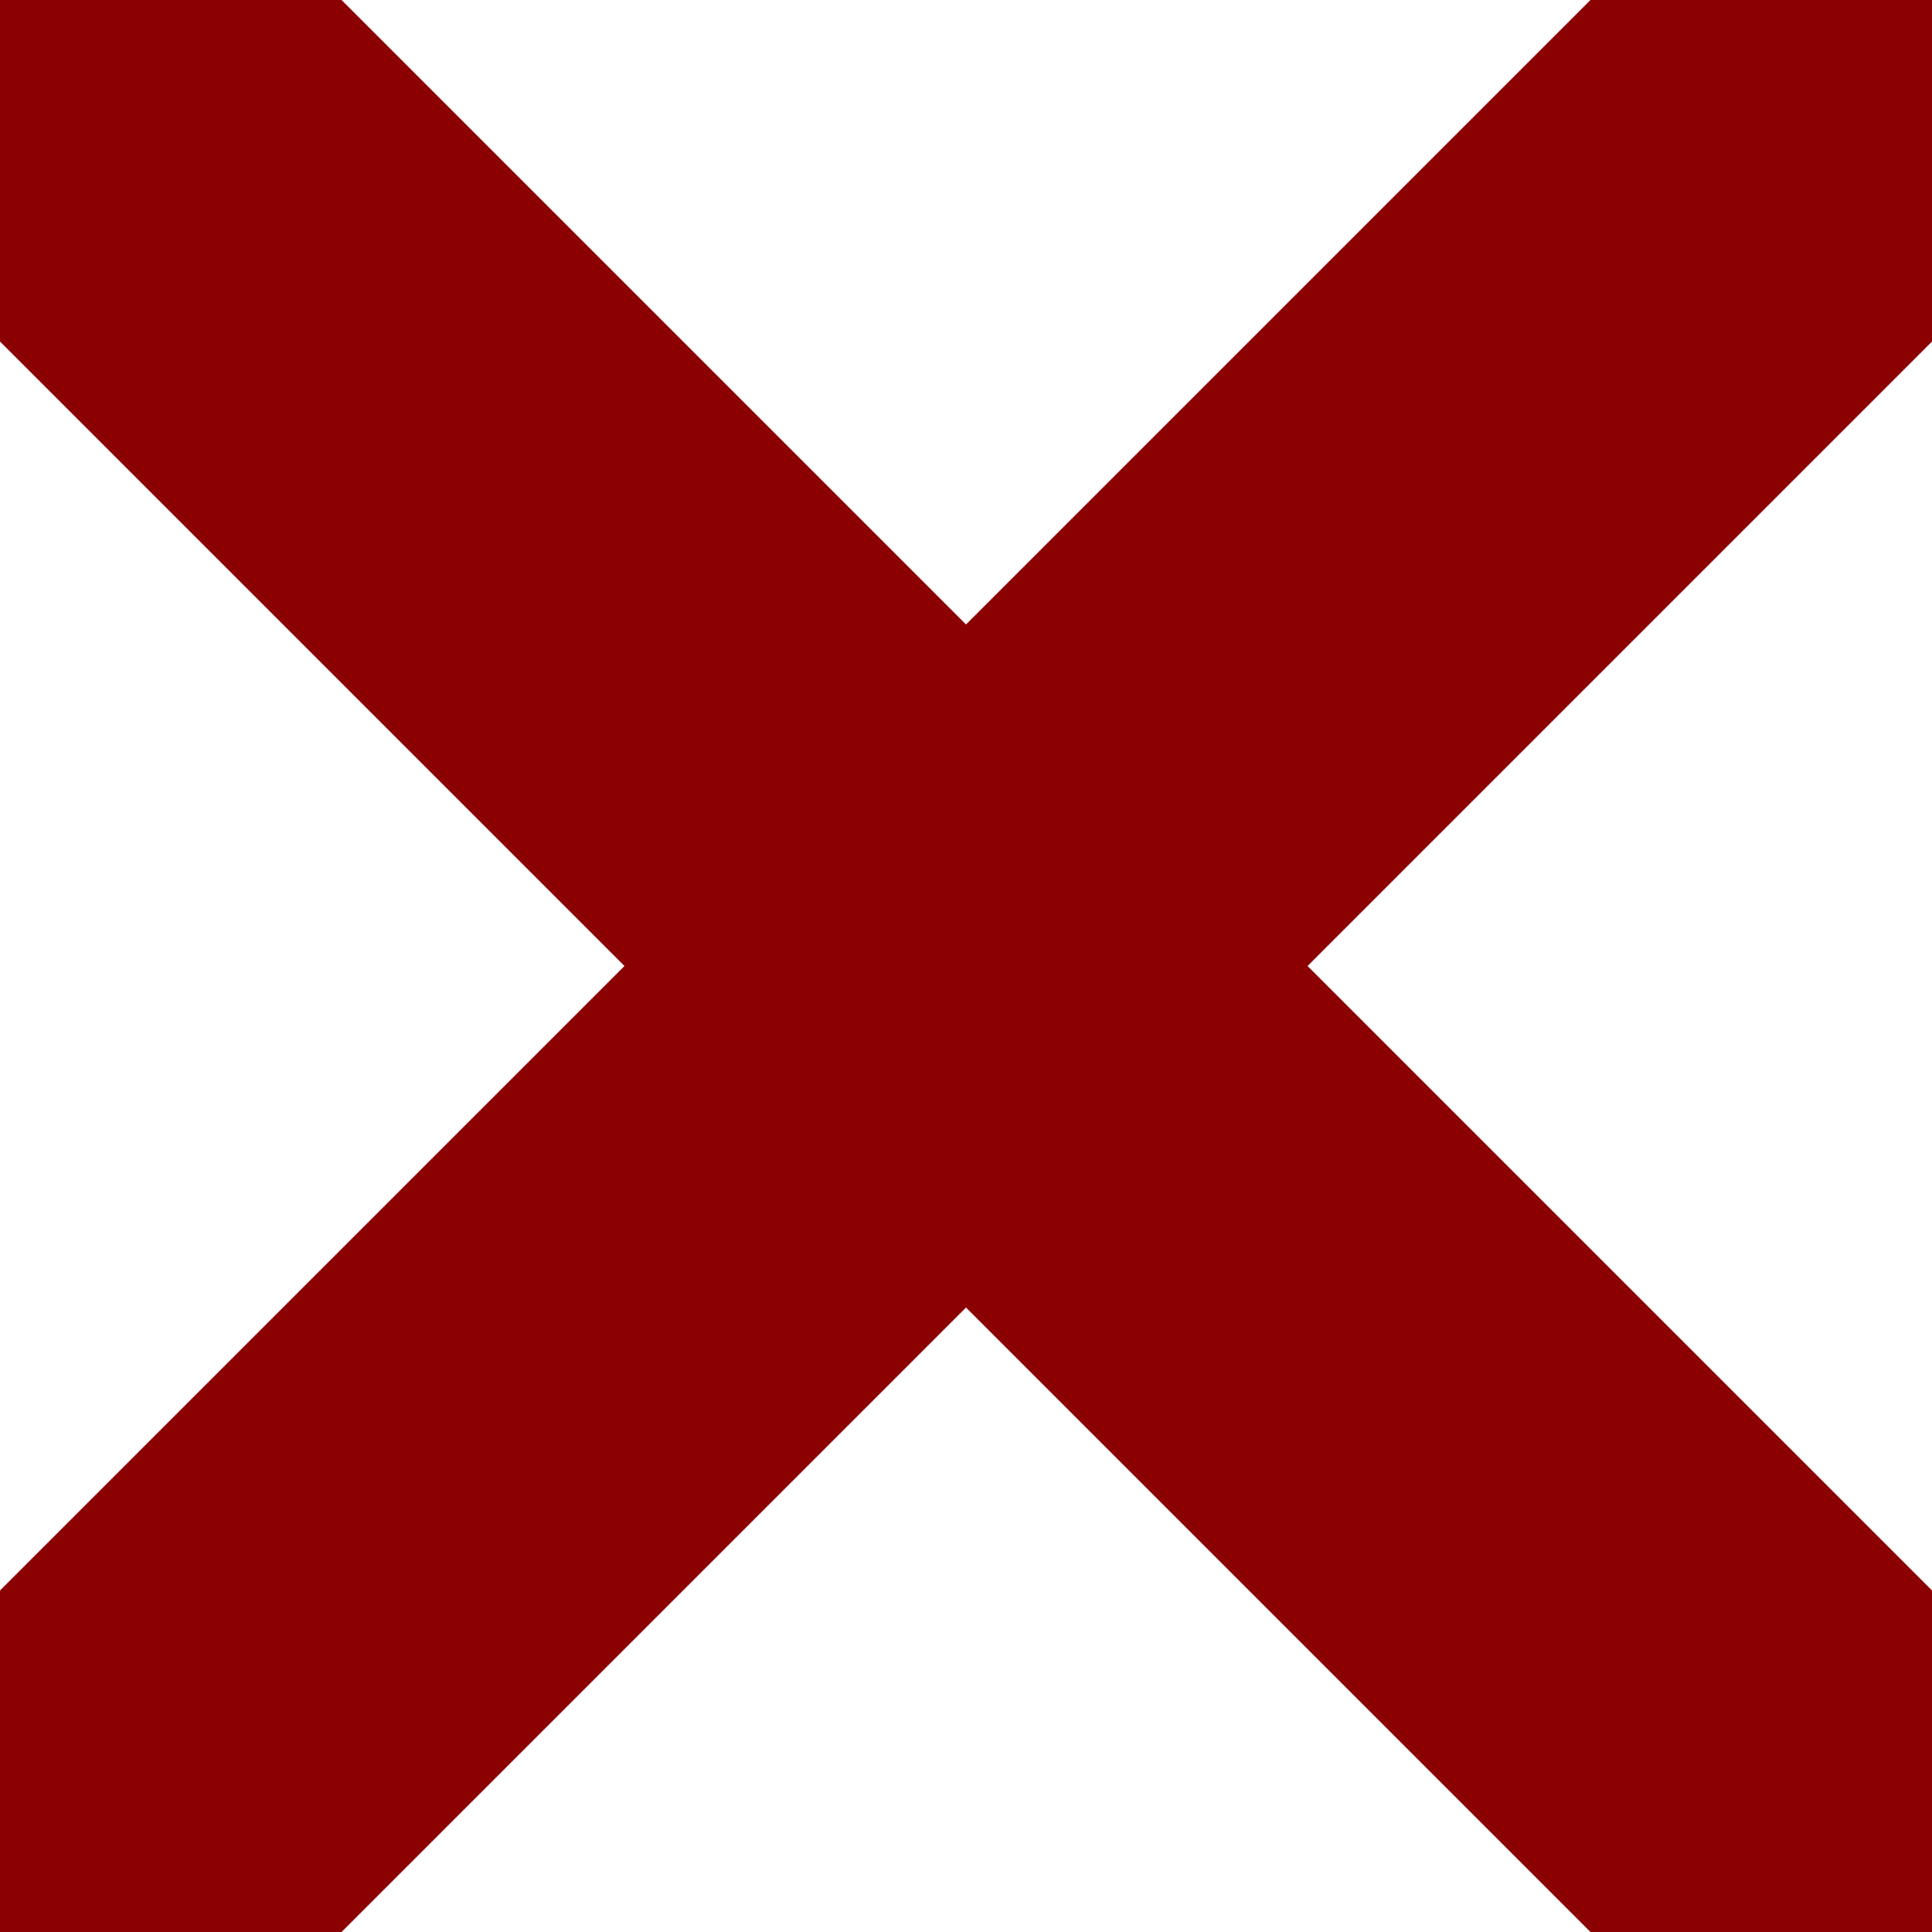
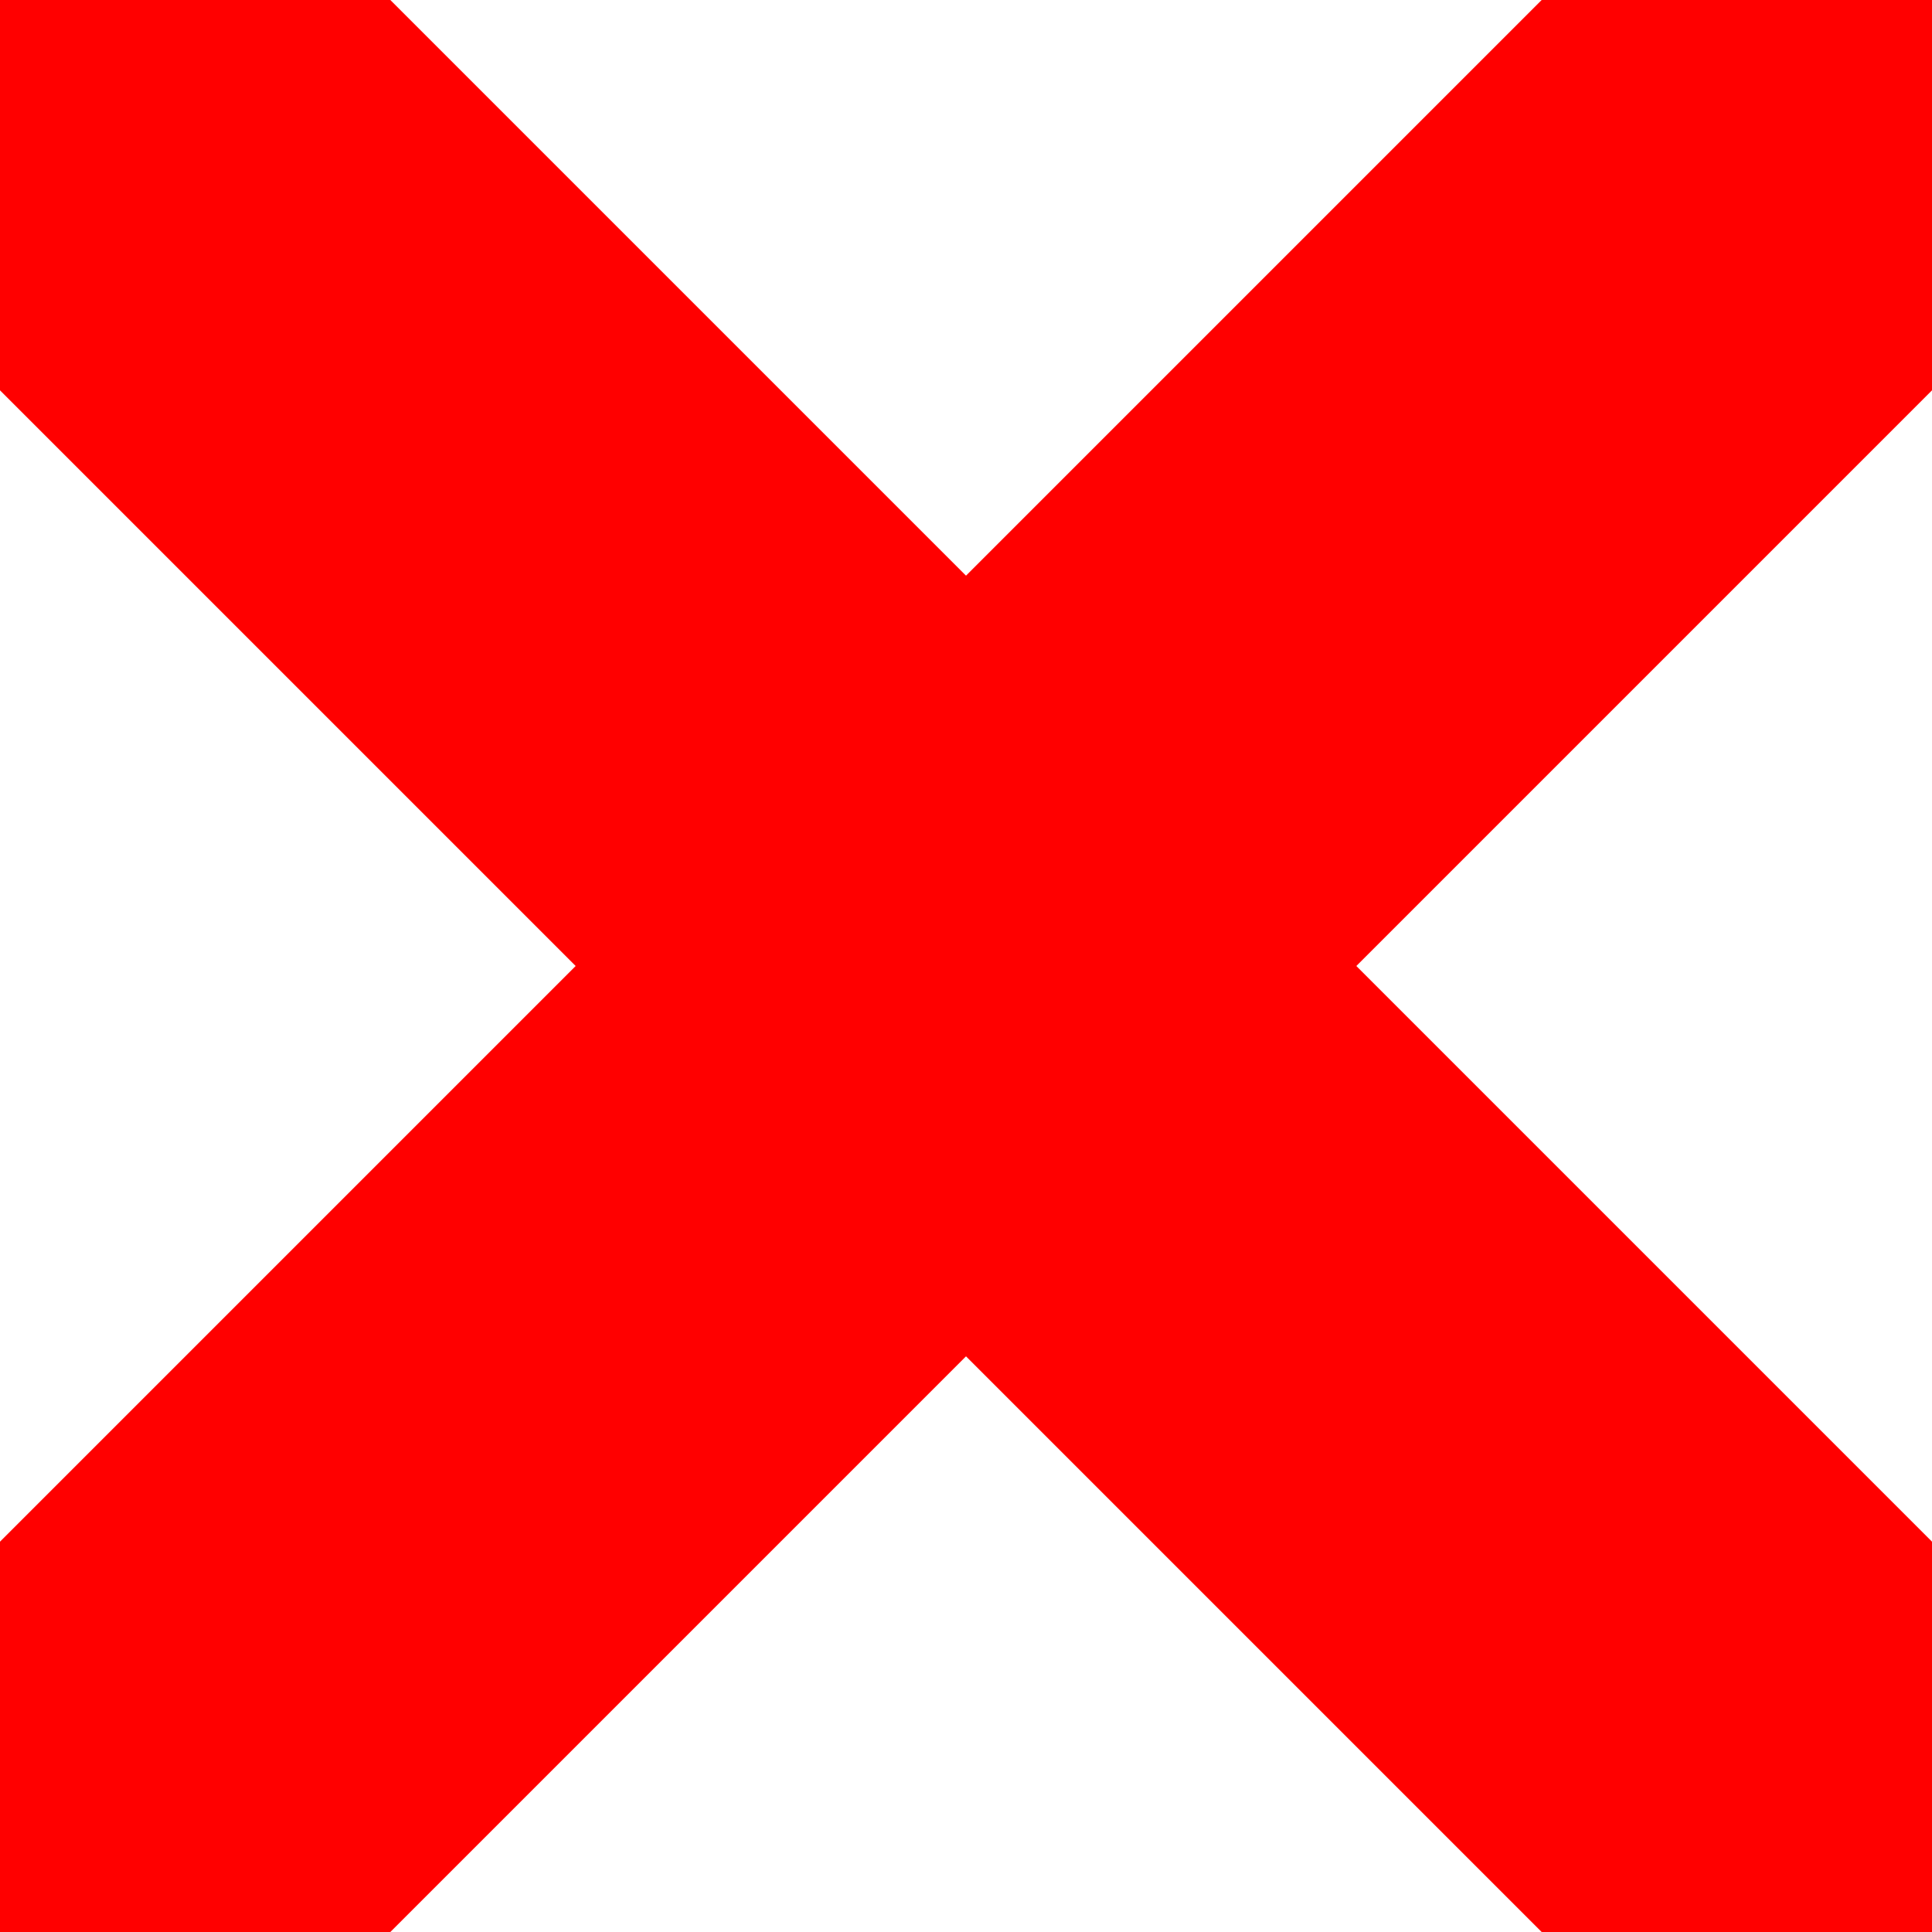
- <svg xmlns="http://www.w3.org/2000/svg" width="8" height="8">
+ <svg xmlns="http://www.w3.org/2000/svg" width="7" height="7">
  <rect width="100%" height="100%" fill="white" />
-   <line x1="0" y1="0" x2="8" y2="8" stroke="darkred" stroke-width="2" />
-   <line x1="0" y1="8" x2="8" y2="0" stroke="darkred" stroke-width="2" />
+   <line x1="0" y1="0" x2="7" y2="7" stroke="red" stroke-width="2" />
+   <line x1="0" y1="7" x2="7" y2="0" stroke="red" stroke-width="2" />
</svg>
